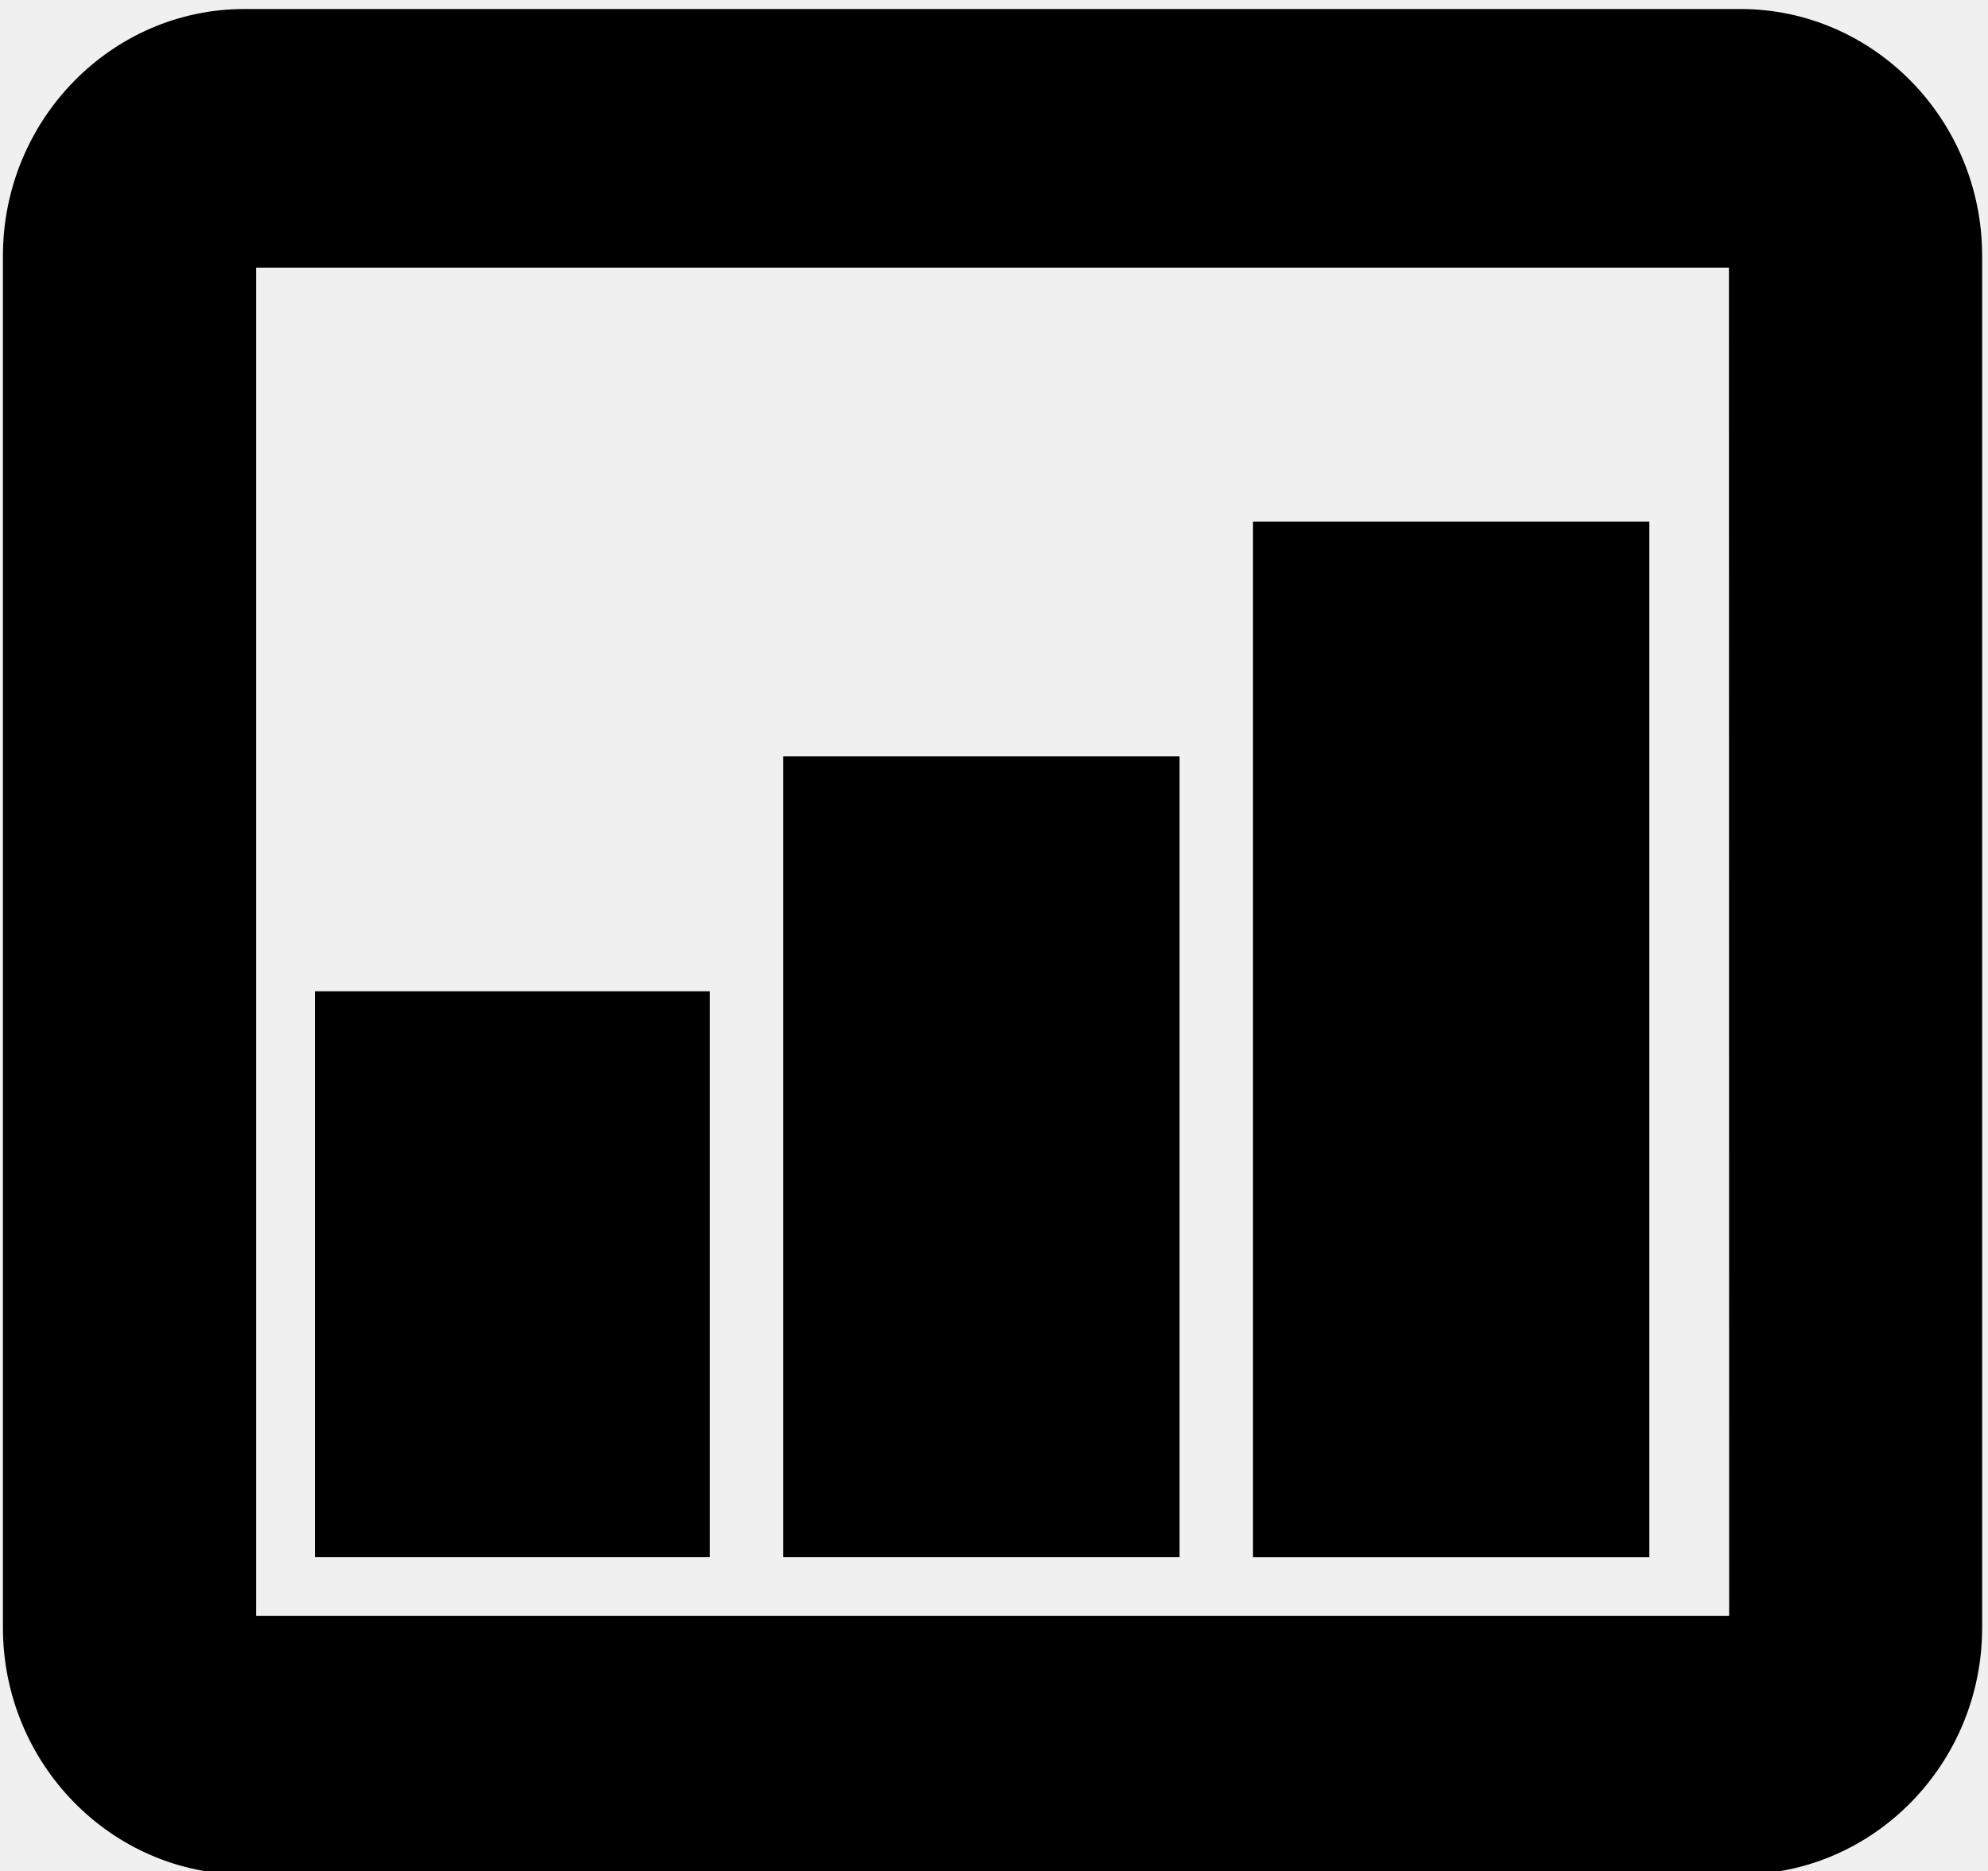
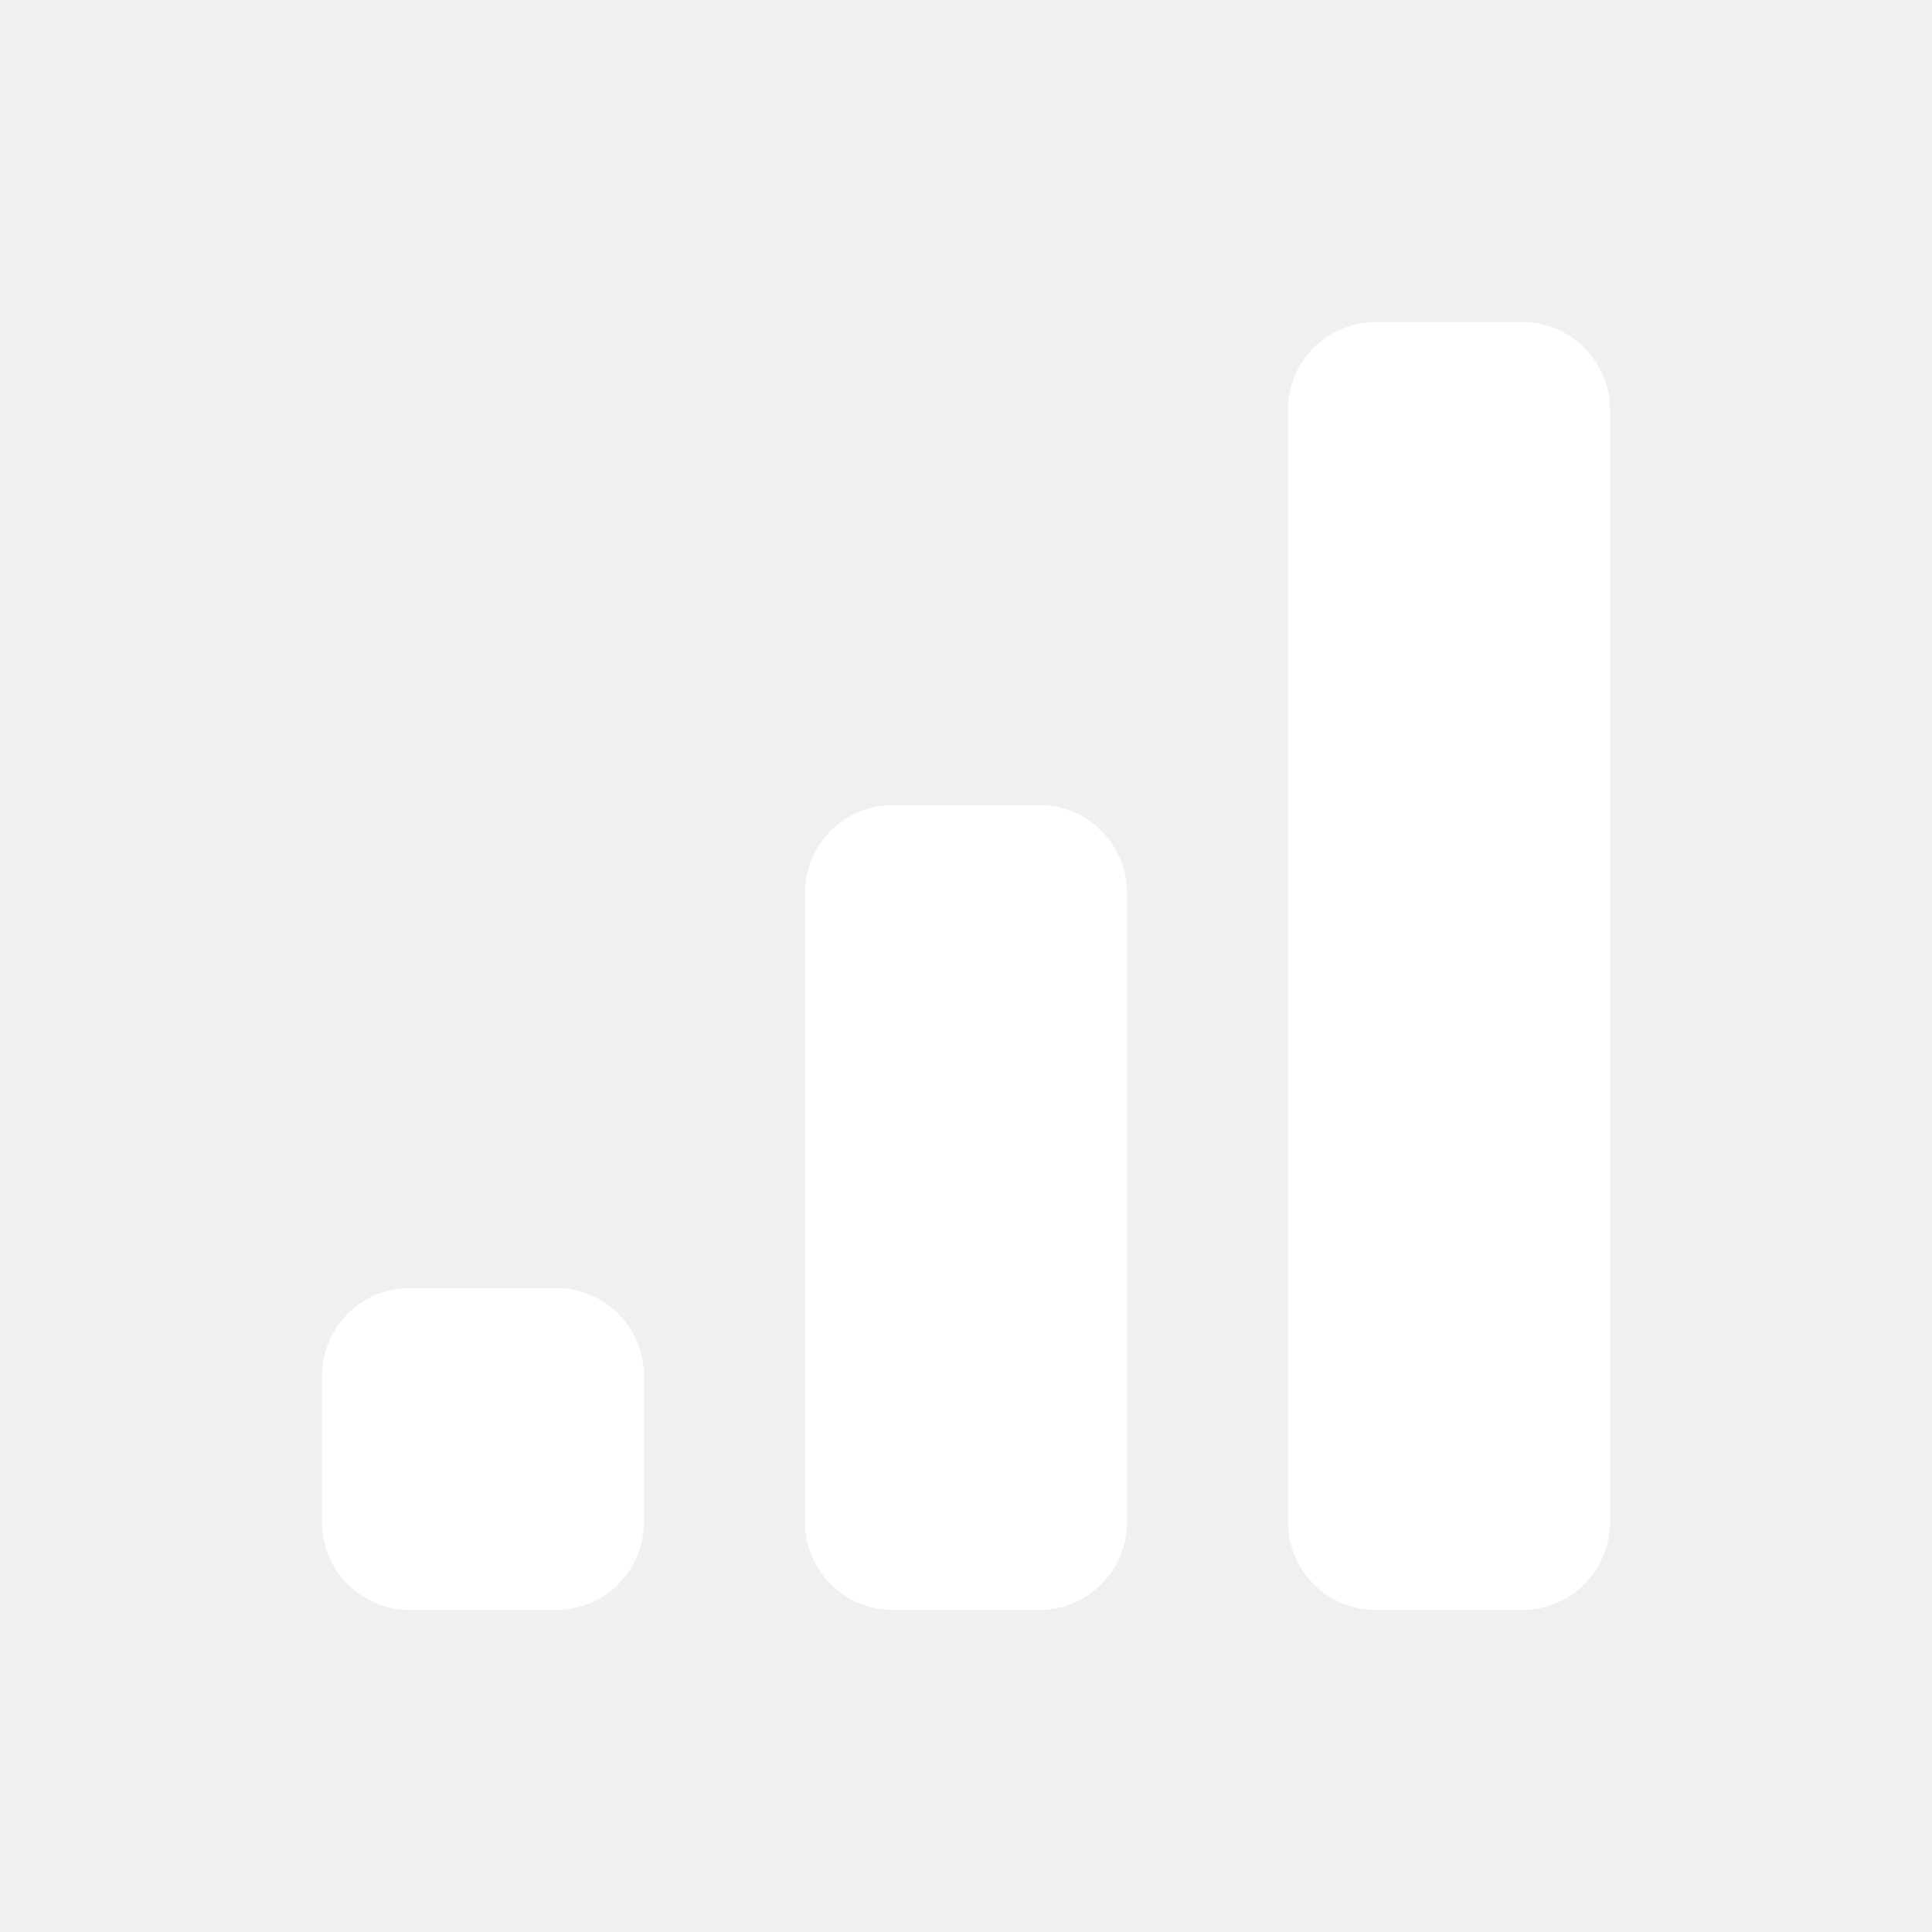
- <svg xmlns="http://www.w3.org/2000/svg" version="1.1" width="34" height="32" viewBox="0 0 34 32">
-   <path d="M29.765 0.154h-25.584c-2.275 0-4.131 1.895-4.131 4.224v23.46c0 2.327 1.855 4.222 4.131 4.222h25.584c2.279 0 4.135-1.895 4.135-4.222v-23.46c0-2.329-1.856-4.224-4.135-4.224zM29.573 27.636h-25.192v-23.057h25.188l0.004 23.057z" />
-   <path d="M21.43 8.921h6.778v17.711h-6.778v-17.711z" />
-   <path d="M13.396 12.937h6.778v13.694h-6.778v-13.694z" />
-   <path d="M5.386 16.954h6.755v9.677h-6.755v-9.677z" />
+ <svg xmlns="http://www.w3.org/2000/svg" width="22" height="22" viewBox="0 0 22 22" fill="none">
+   <path fill-rule="evenodd" clip-rule="evenodd" d="M15.667 3.667C15.114 3.667 14.667 4.114 14.667 4.667V17.333C14.667 17.886 15.114 18.333 15.667 18.333H17.333C17.886 18.333 18.333 17.886 18.333 17.333V4.667C18.333 4.114 17.886 3.667 17.333 3.667H15.667ZM9.167 10.167C9.167 9.614 9.614 9.167 10.167 9.167H11.833C12.386 9.167 12.833 9.614 12.833 10.167V17.333C12.833 17.886 12.386 18.333 11.833 18.333H10.167C9.614 18.333 9.167 17.886 9.167 17.333V10.167ZM3.667 15.667C3.667 15.114 4.114 14.667 4.667 14.667H6.333C6.886 14.667 7.333 15.114 7.333 15.667V17.333C7.333 17.886 6.886 18.333 6.333 18.333H4.667C4.114 18.333 3.667 17.886 3.667 17.333V15.667Z" fill="white" />
</svg>
